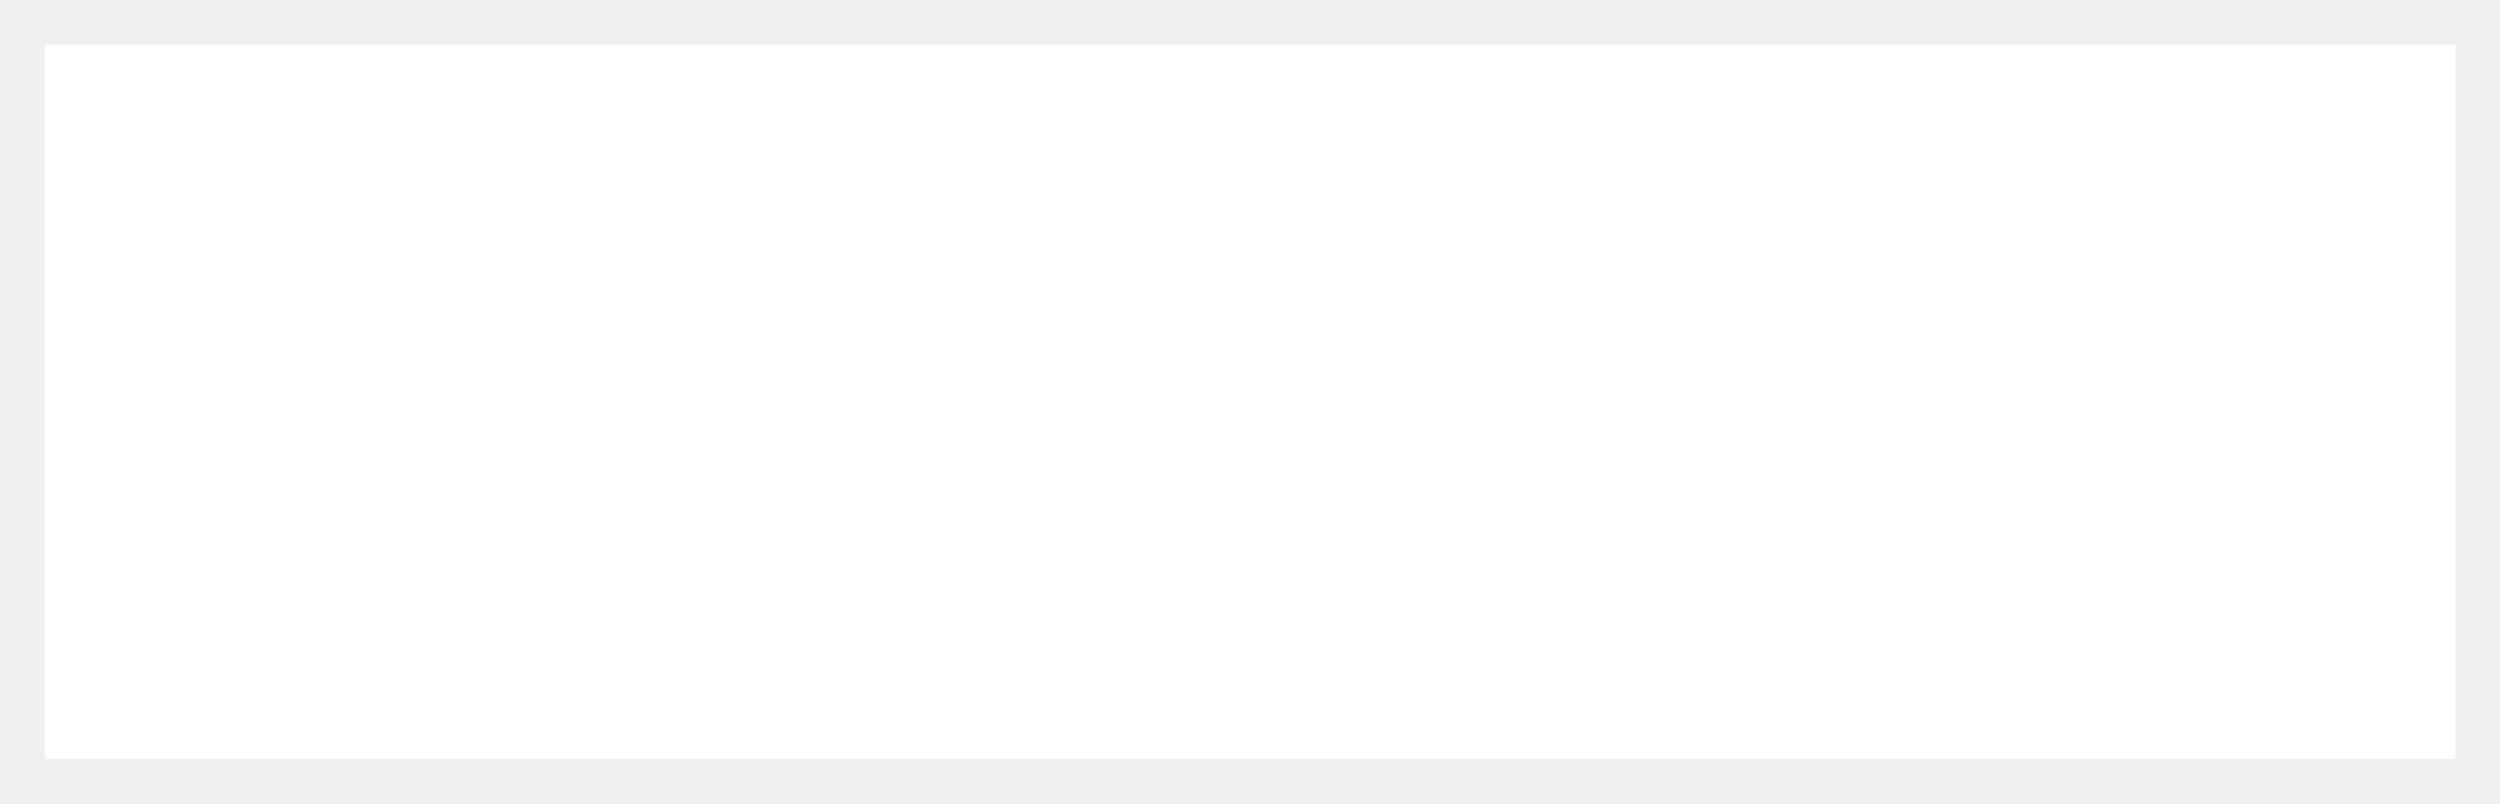
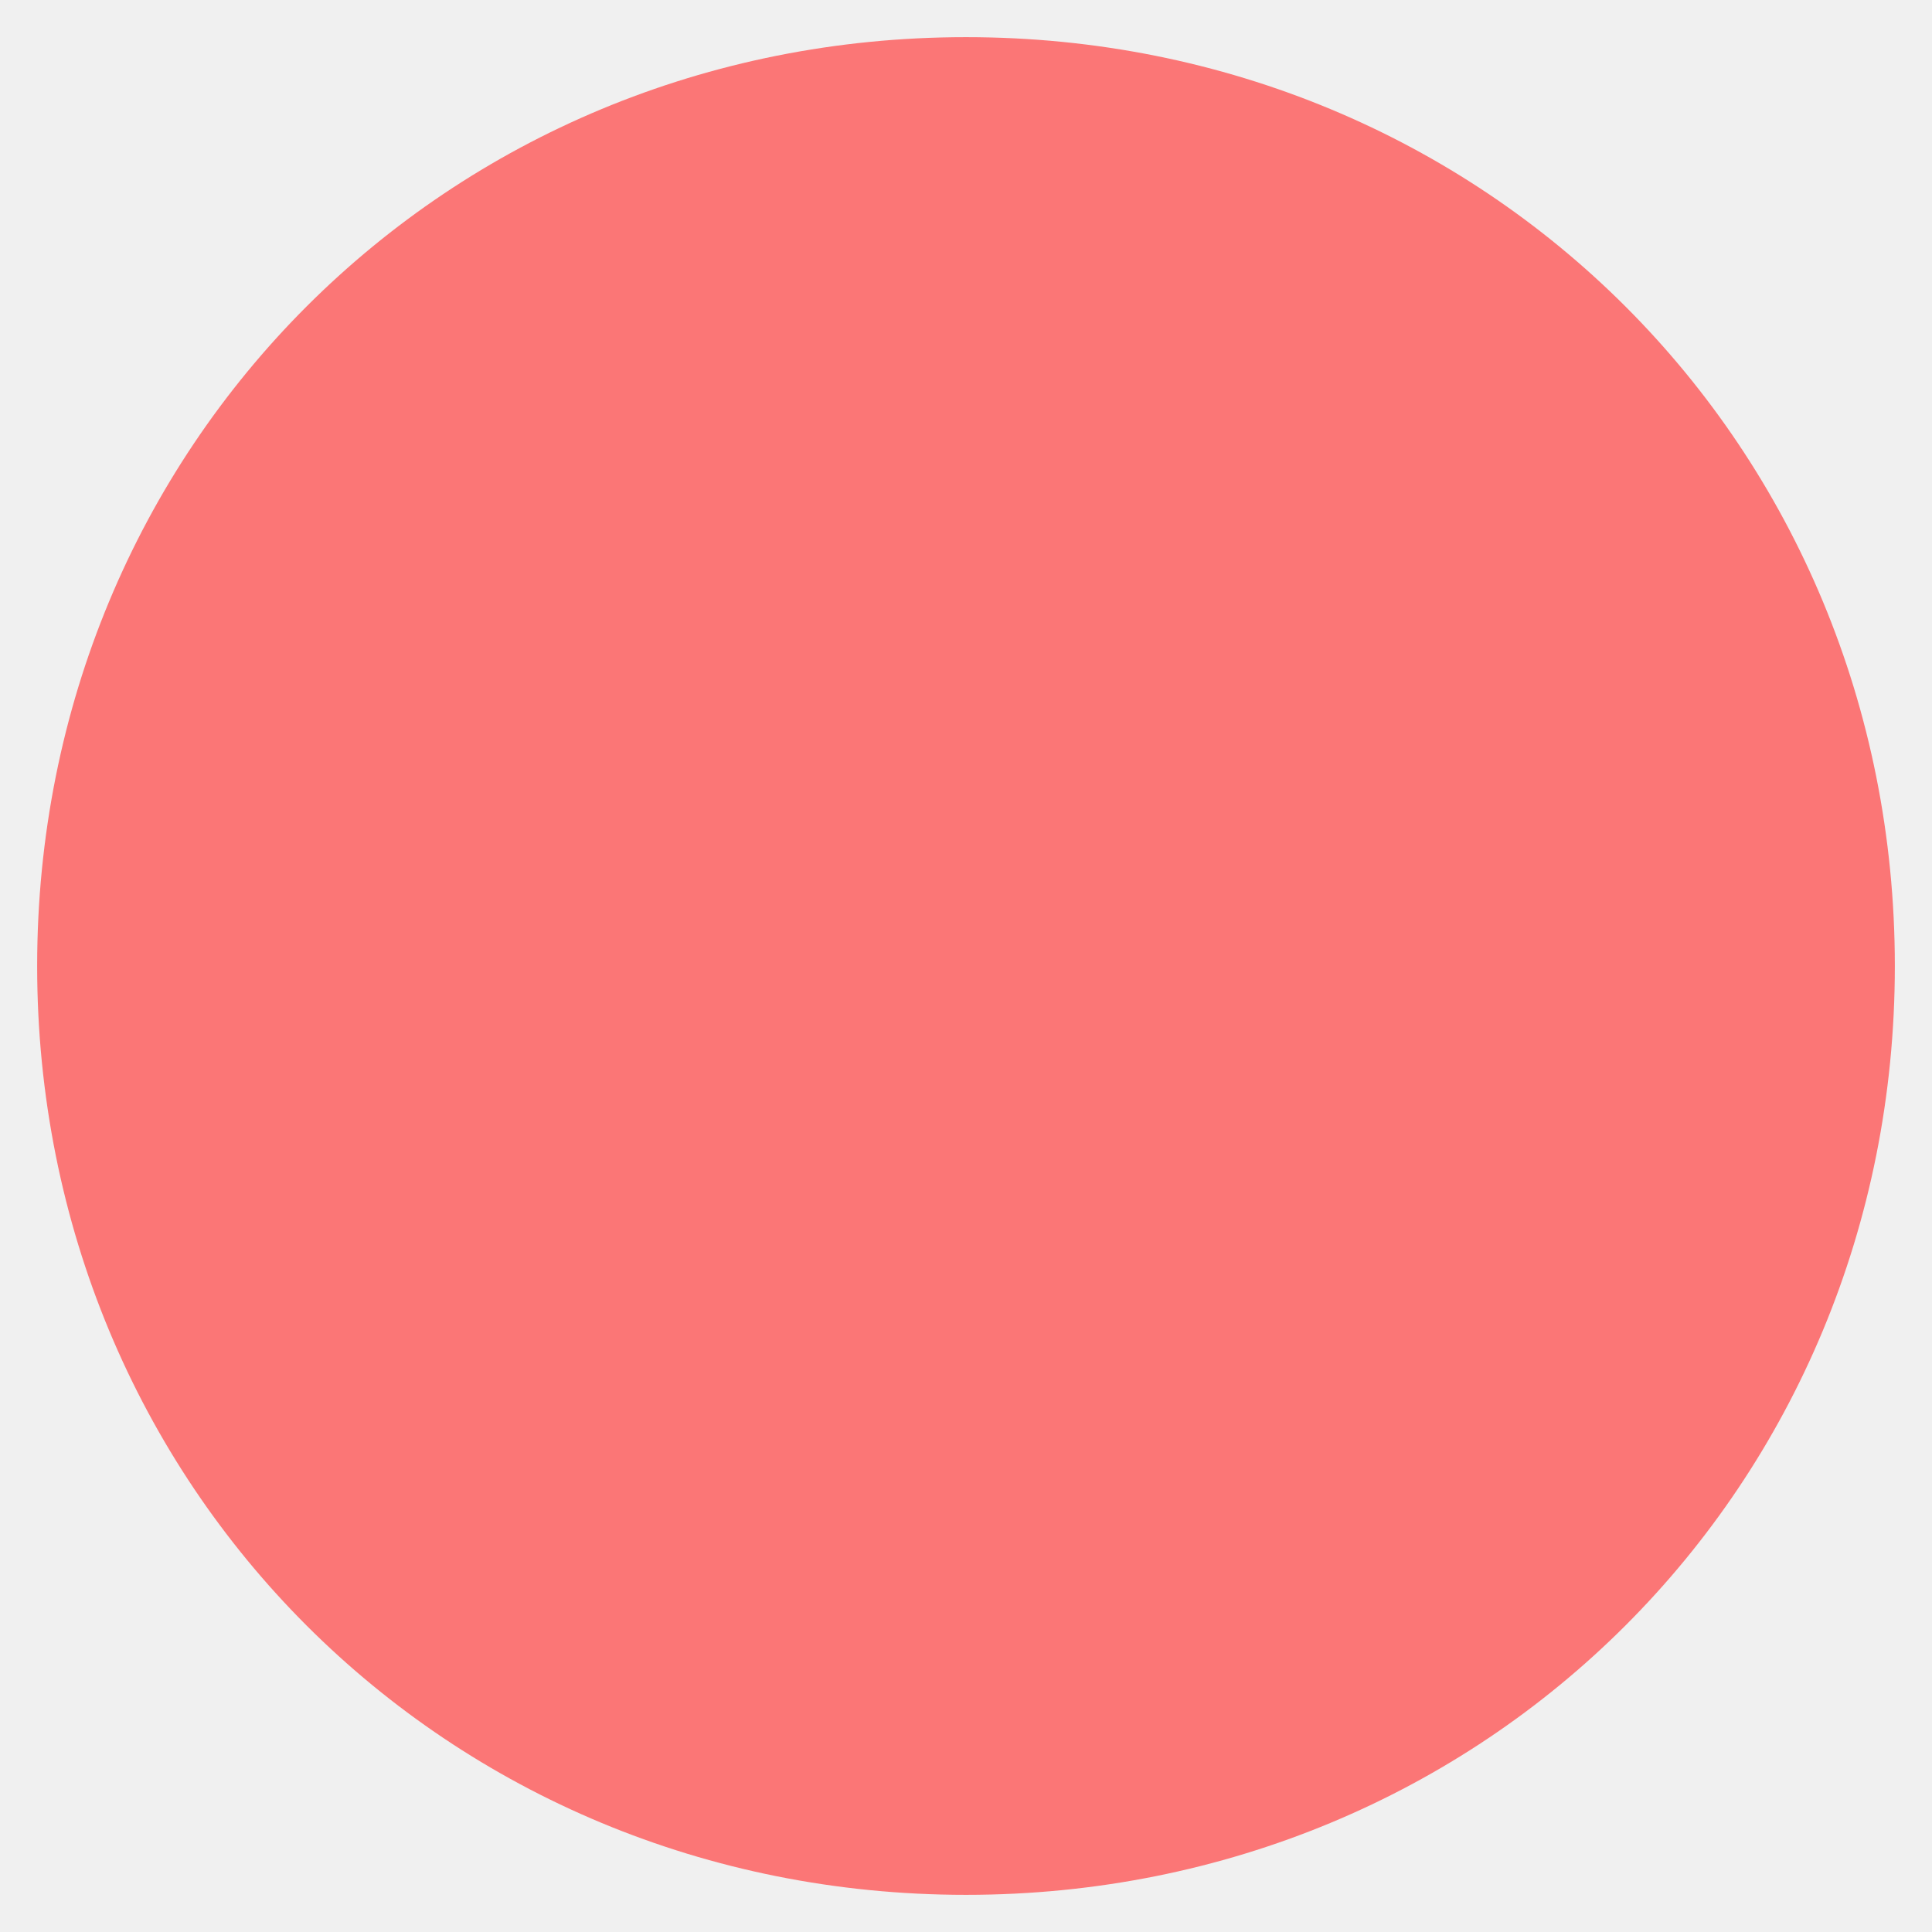
- <svg xmlns="http://www.w3.org/2000/svg" version="1.1" width="56px" height="18px">
-   <g transform="matrix(1 0 0 1 -132 -555 )">
-     <path d="M 133 556  L 187 556  L 187 572  L 133 572  L 133 556  Z " fill-rule="nonzero" fill="#ffffff" stroke="none" />
+ <svg xmlns="http://www.w3.org/2000/svg" version="1.1" width="26px" height="26px">
+   <g transform="matrix(1 0 0 1 -102 -551 )">
+     <path d="M 115 551.5  C 122 551.5  127.5 557  127.5 564  C 127.5 571  122 576.5  115 576.5  C 108 576.5  102.5 571  102.5 564  C 102.5 557  108 551.5  115 551.5  Z " fill-rule="nonzero" fill="#fb7676" stroke="none" />
  </g>
</svg>
